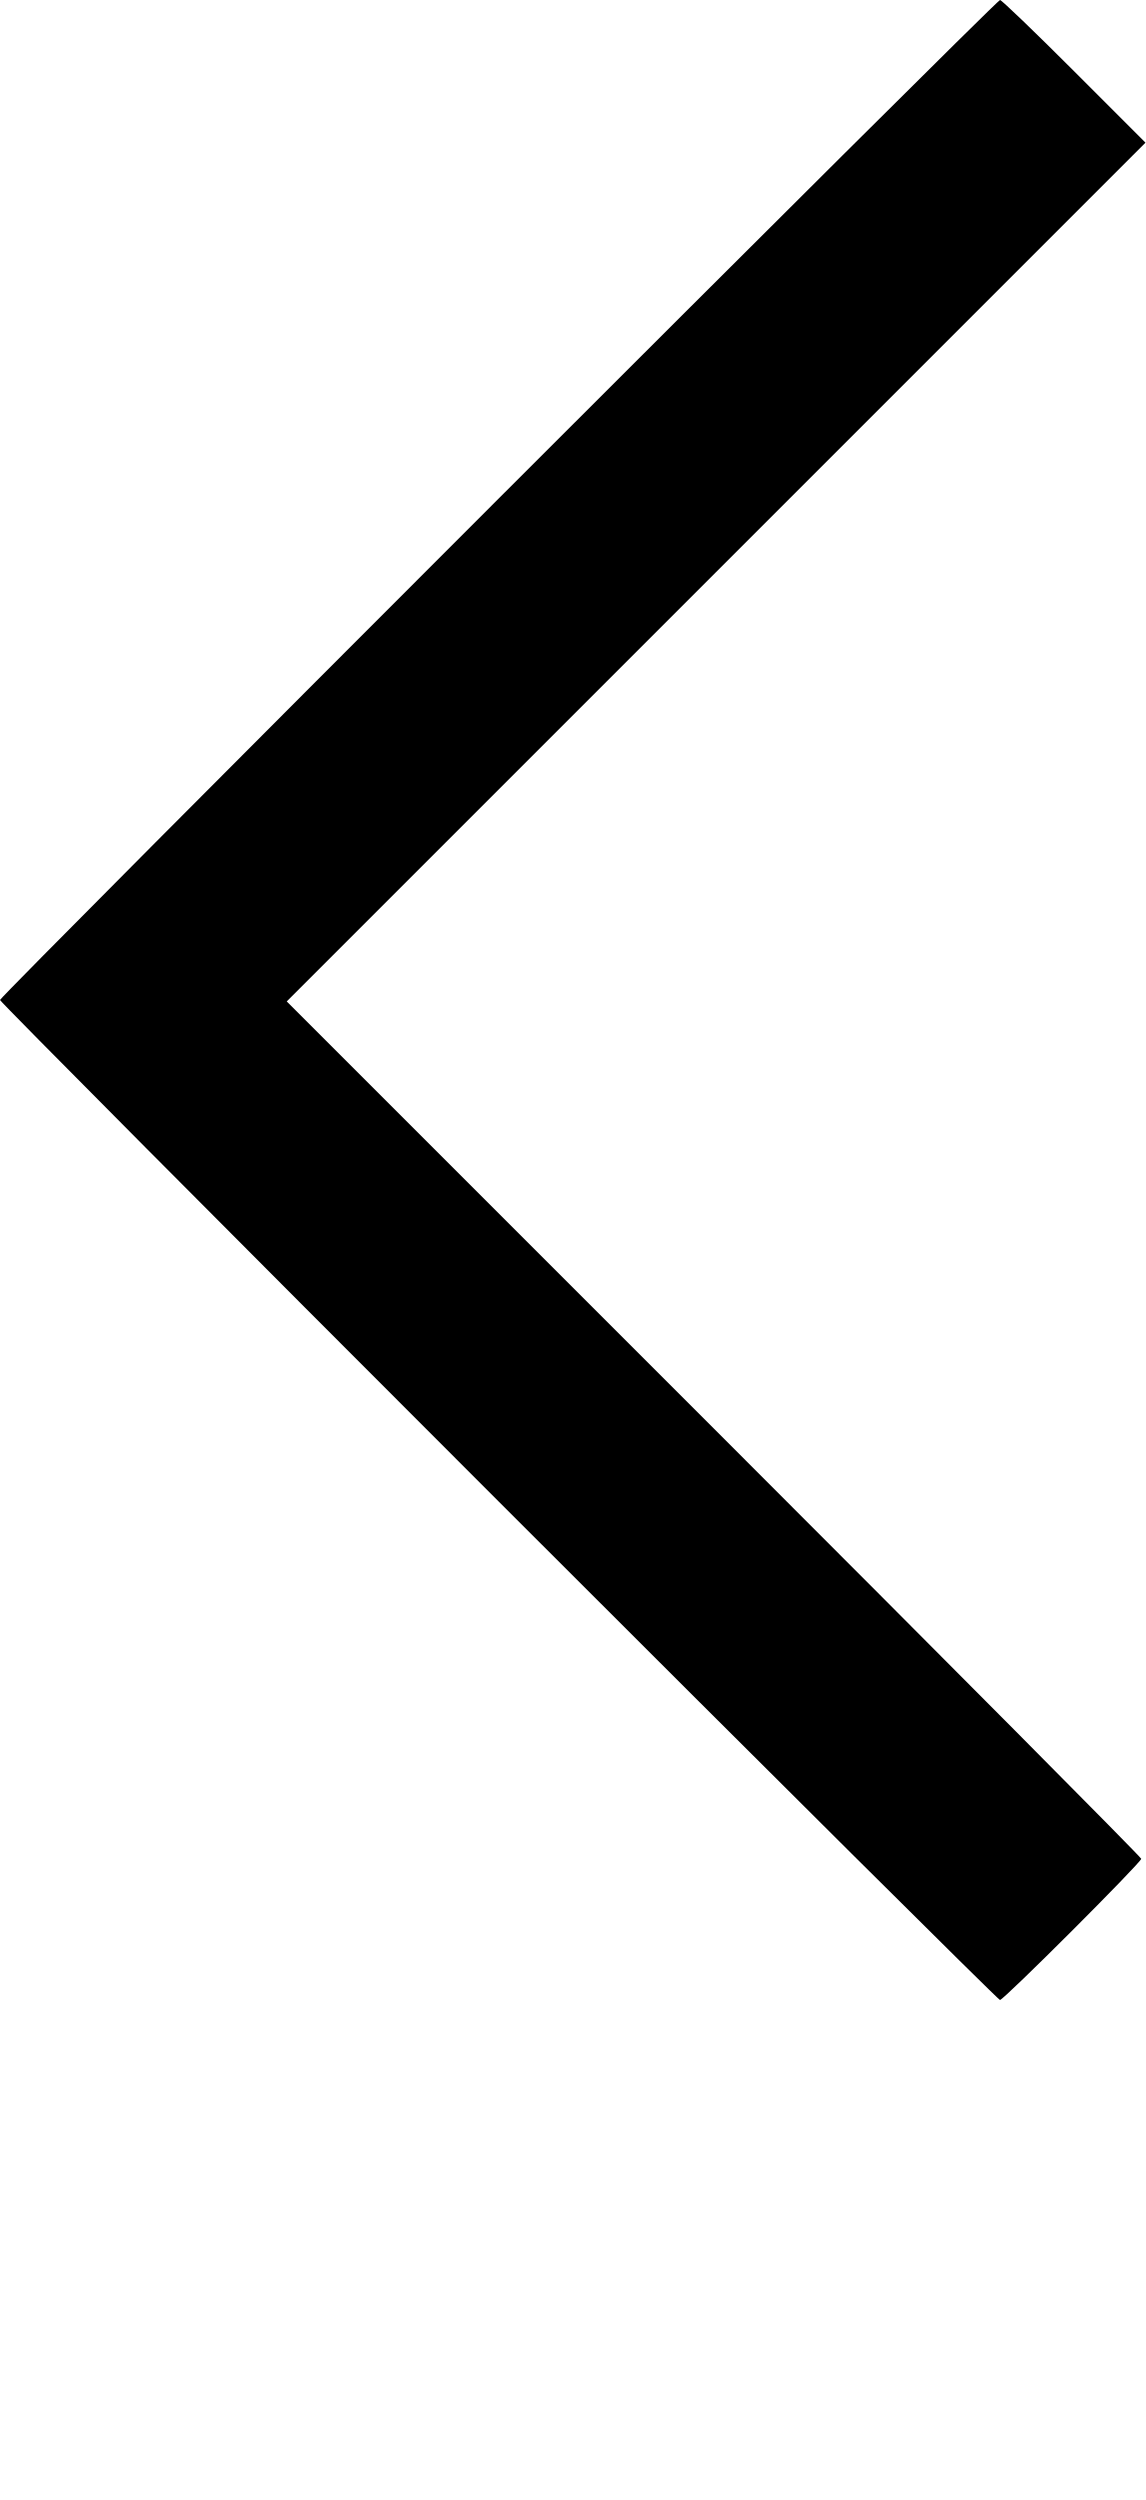
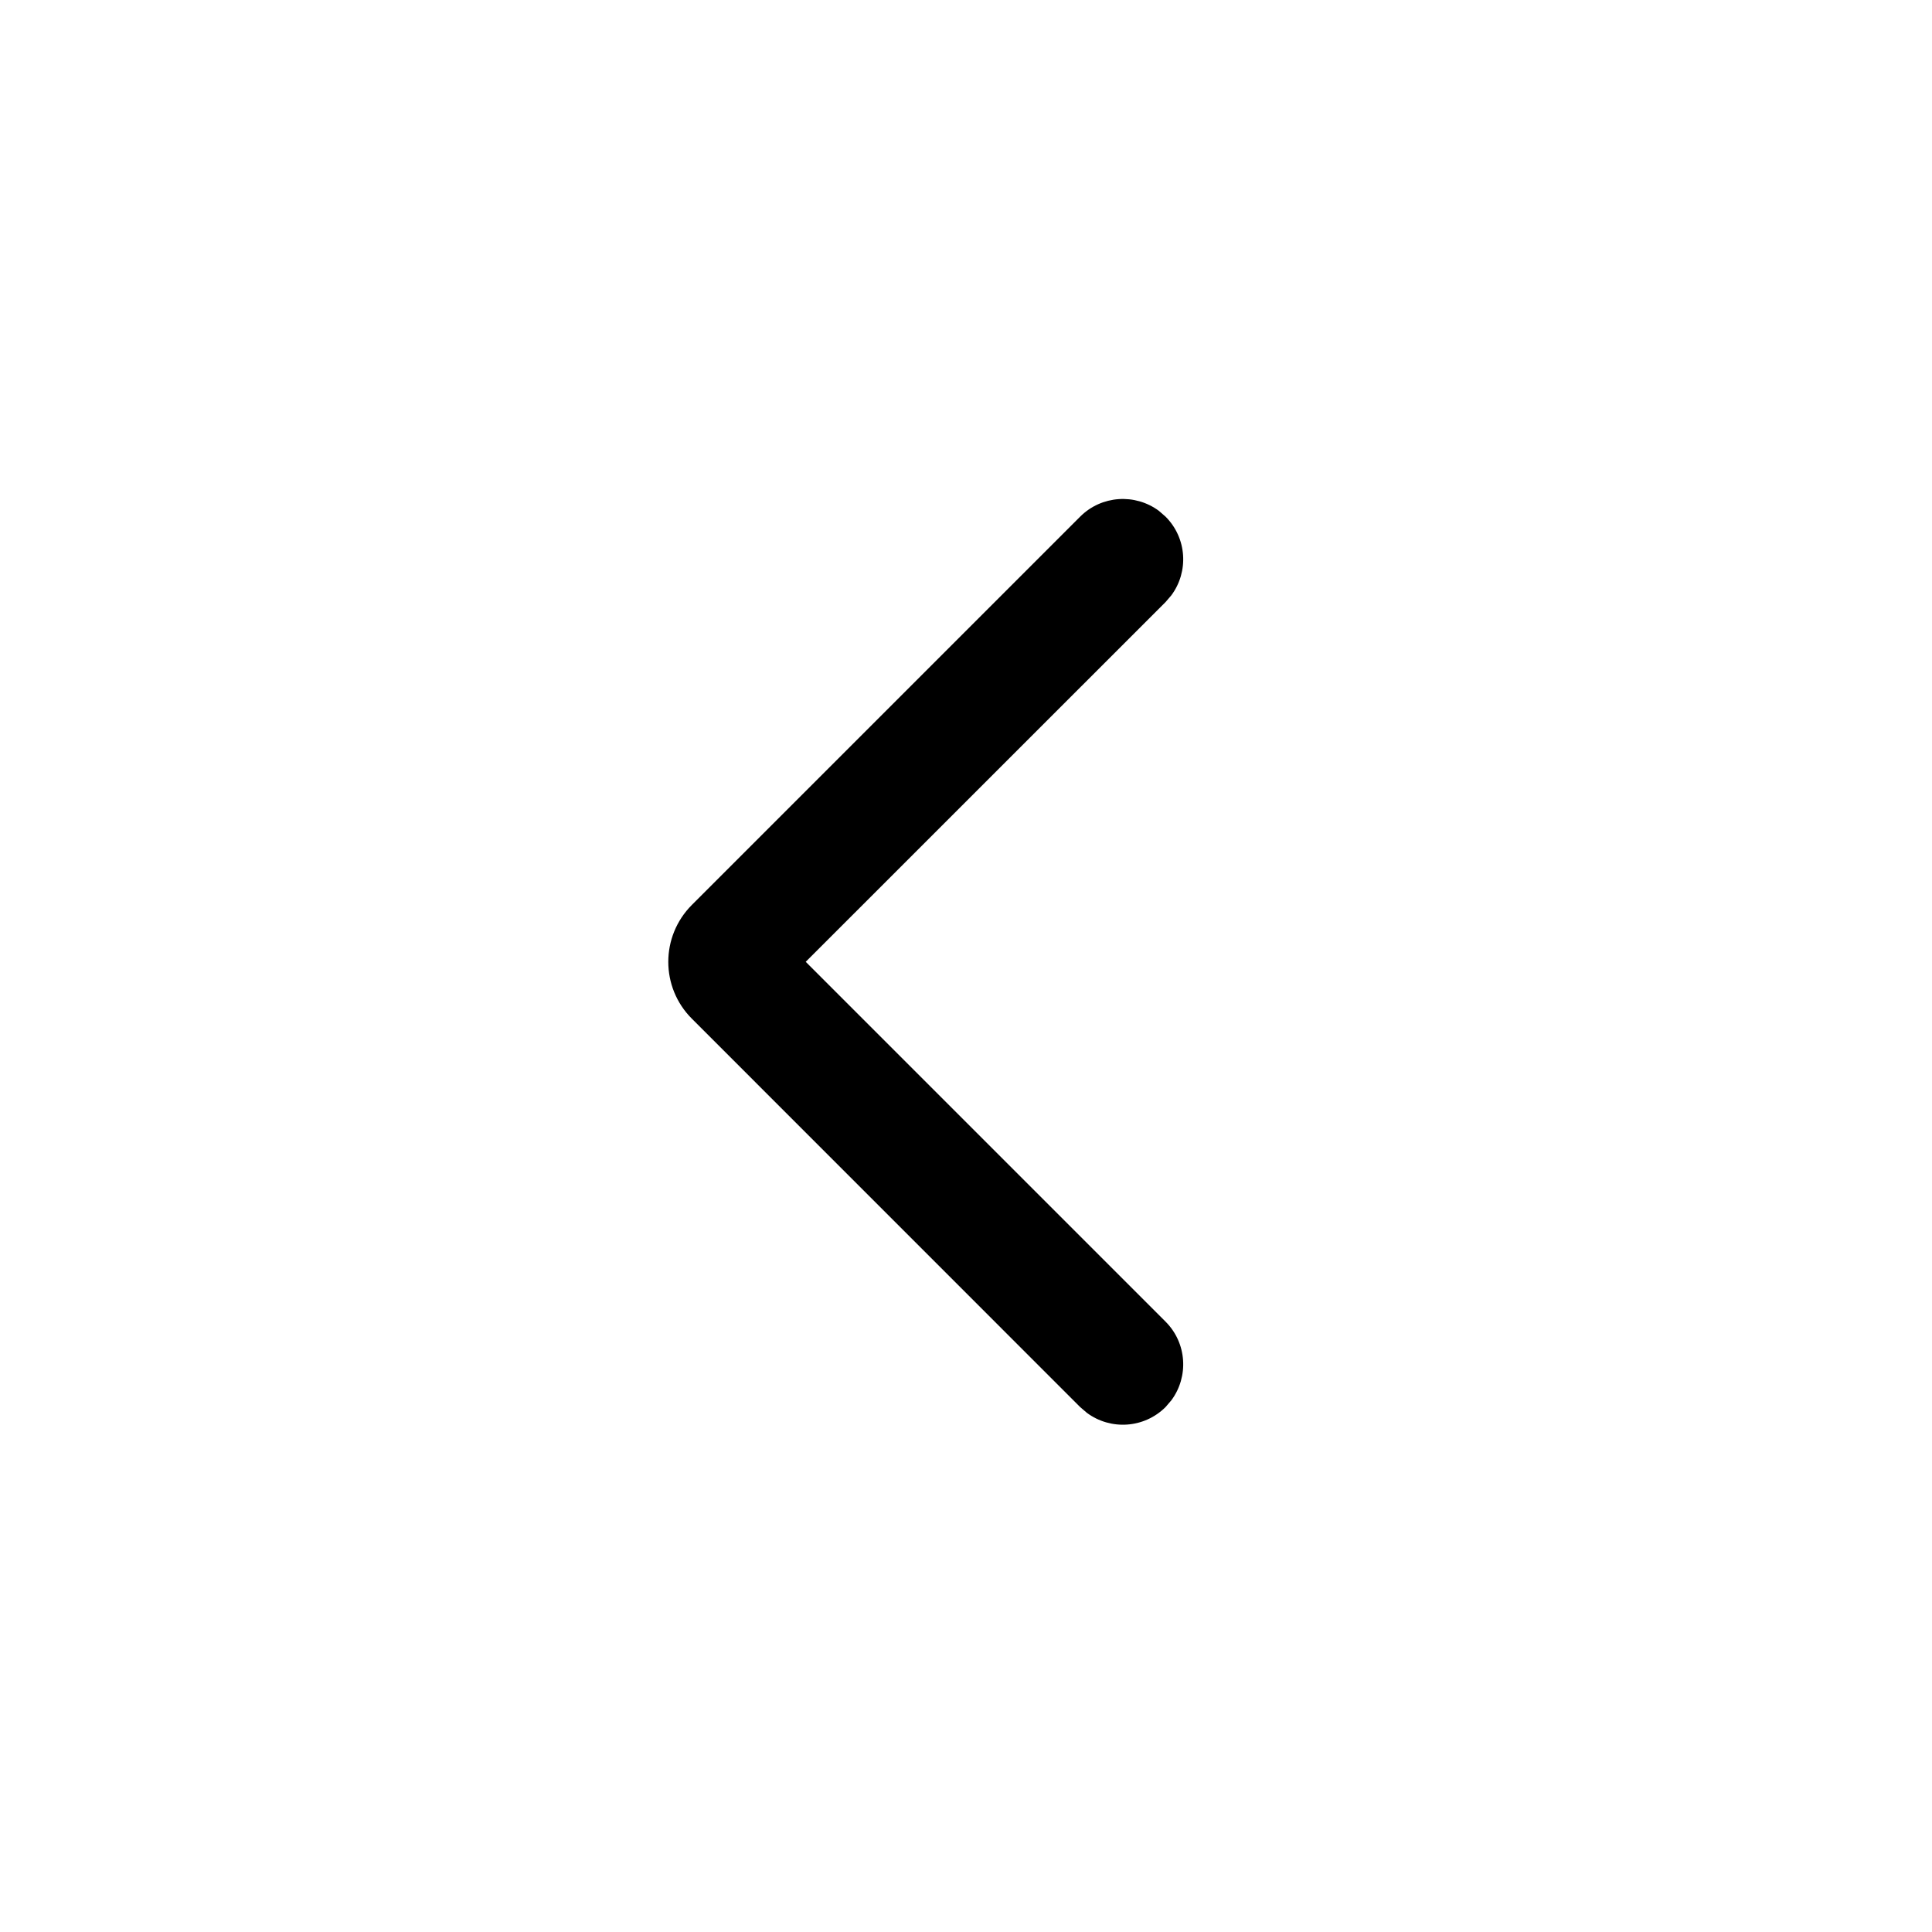
- <svg xmlns="http://www.w3.org/2000/svg" viewBox="0 0 501.864 1095.313" version="1.1">
+ <svg xmlns="http://www.w3.org/2000/svg" viewBox="0 0 24 24" version="1.1">
  <style />
-   <g transform="translate(1861.249,-1933.78)">
-     <path d="m -1642.813,2591.591 c -120.14,-120.141 -218.436,-219.001 -218.436,-219.689 0,-1.64 436.496,-438.122 438.136,-438.122 0.692,0 15.314,14.064 32.493,31.254 l 31.235,31.254 -188.118,188.121 -188.118,188.121 187.186,187.189 c 102.952,102.954 187.186,187.755 187.186,188.447 0,1.633 -60.252,61.864 -61.886,61.864 -0.683,0 -99.538,-98.297 -219.678,-218.439 z" />
-   </g>
+   <path d="M14.395,6.345 L14.479,6.418 C14.745,6.684 14.769,7.101 14.551,7.395 L14.479,7.479 L10.009,11.948 L14.479,16.418 C14.745,16.684 14.769,17.101 14.551,17.395 L14.479,17.479 C14.212,17.745 13.796,17.769 13.502,17.551 L13.418,17.479 L8.595,12.655 C8.204,12.265 8.204,11.632 8.595,11.241 L13.418,6.418 C13.684,6.152 14.101,6.128 14.395,6.345 Z" />
</svg>
